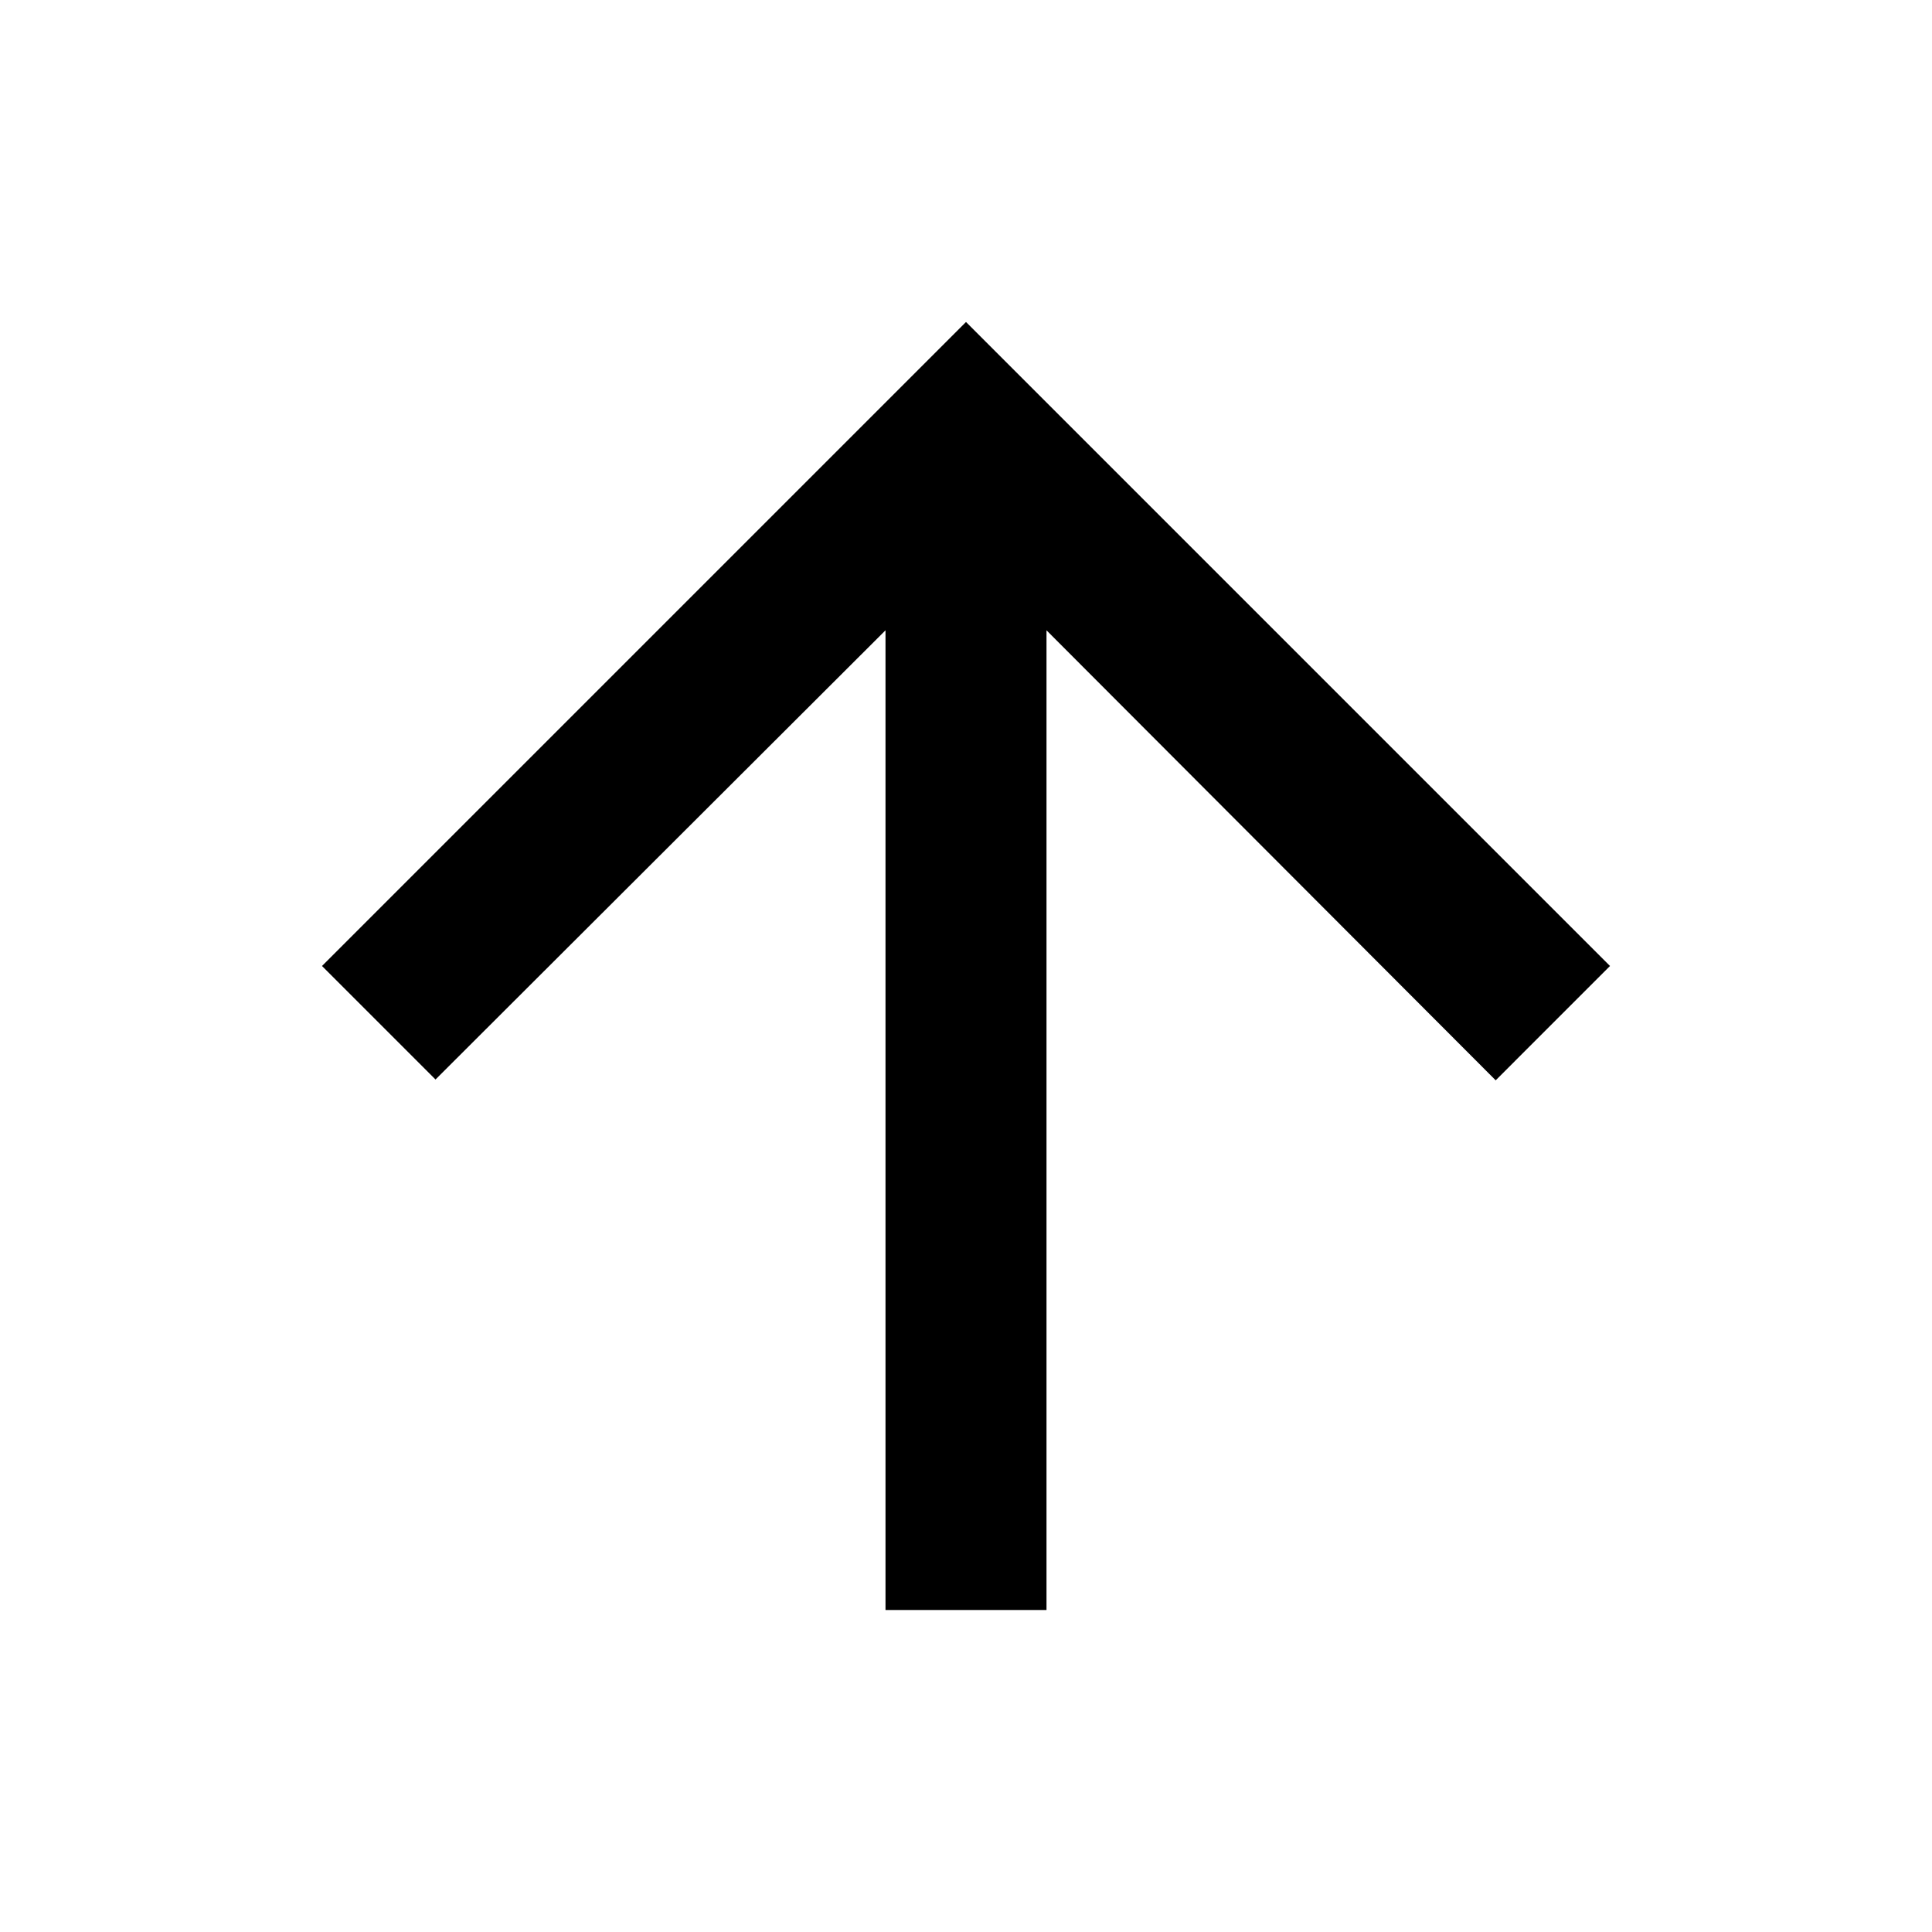
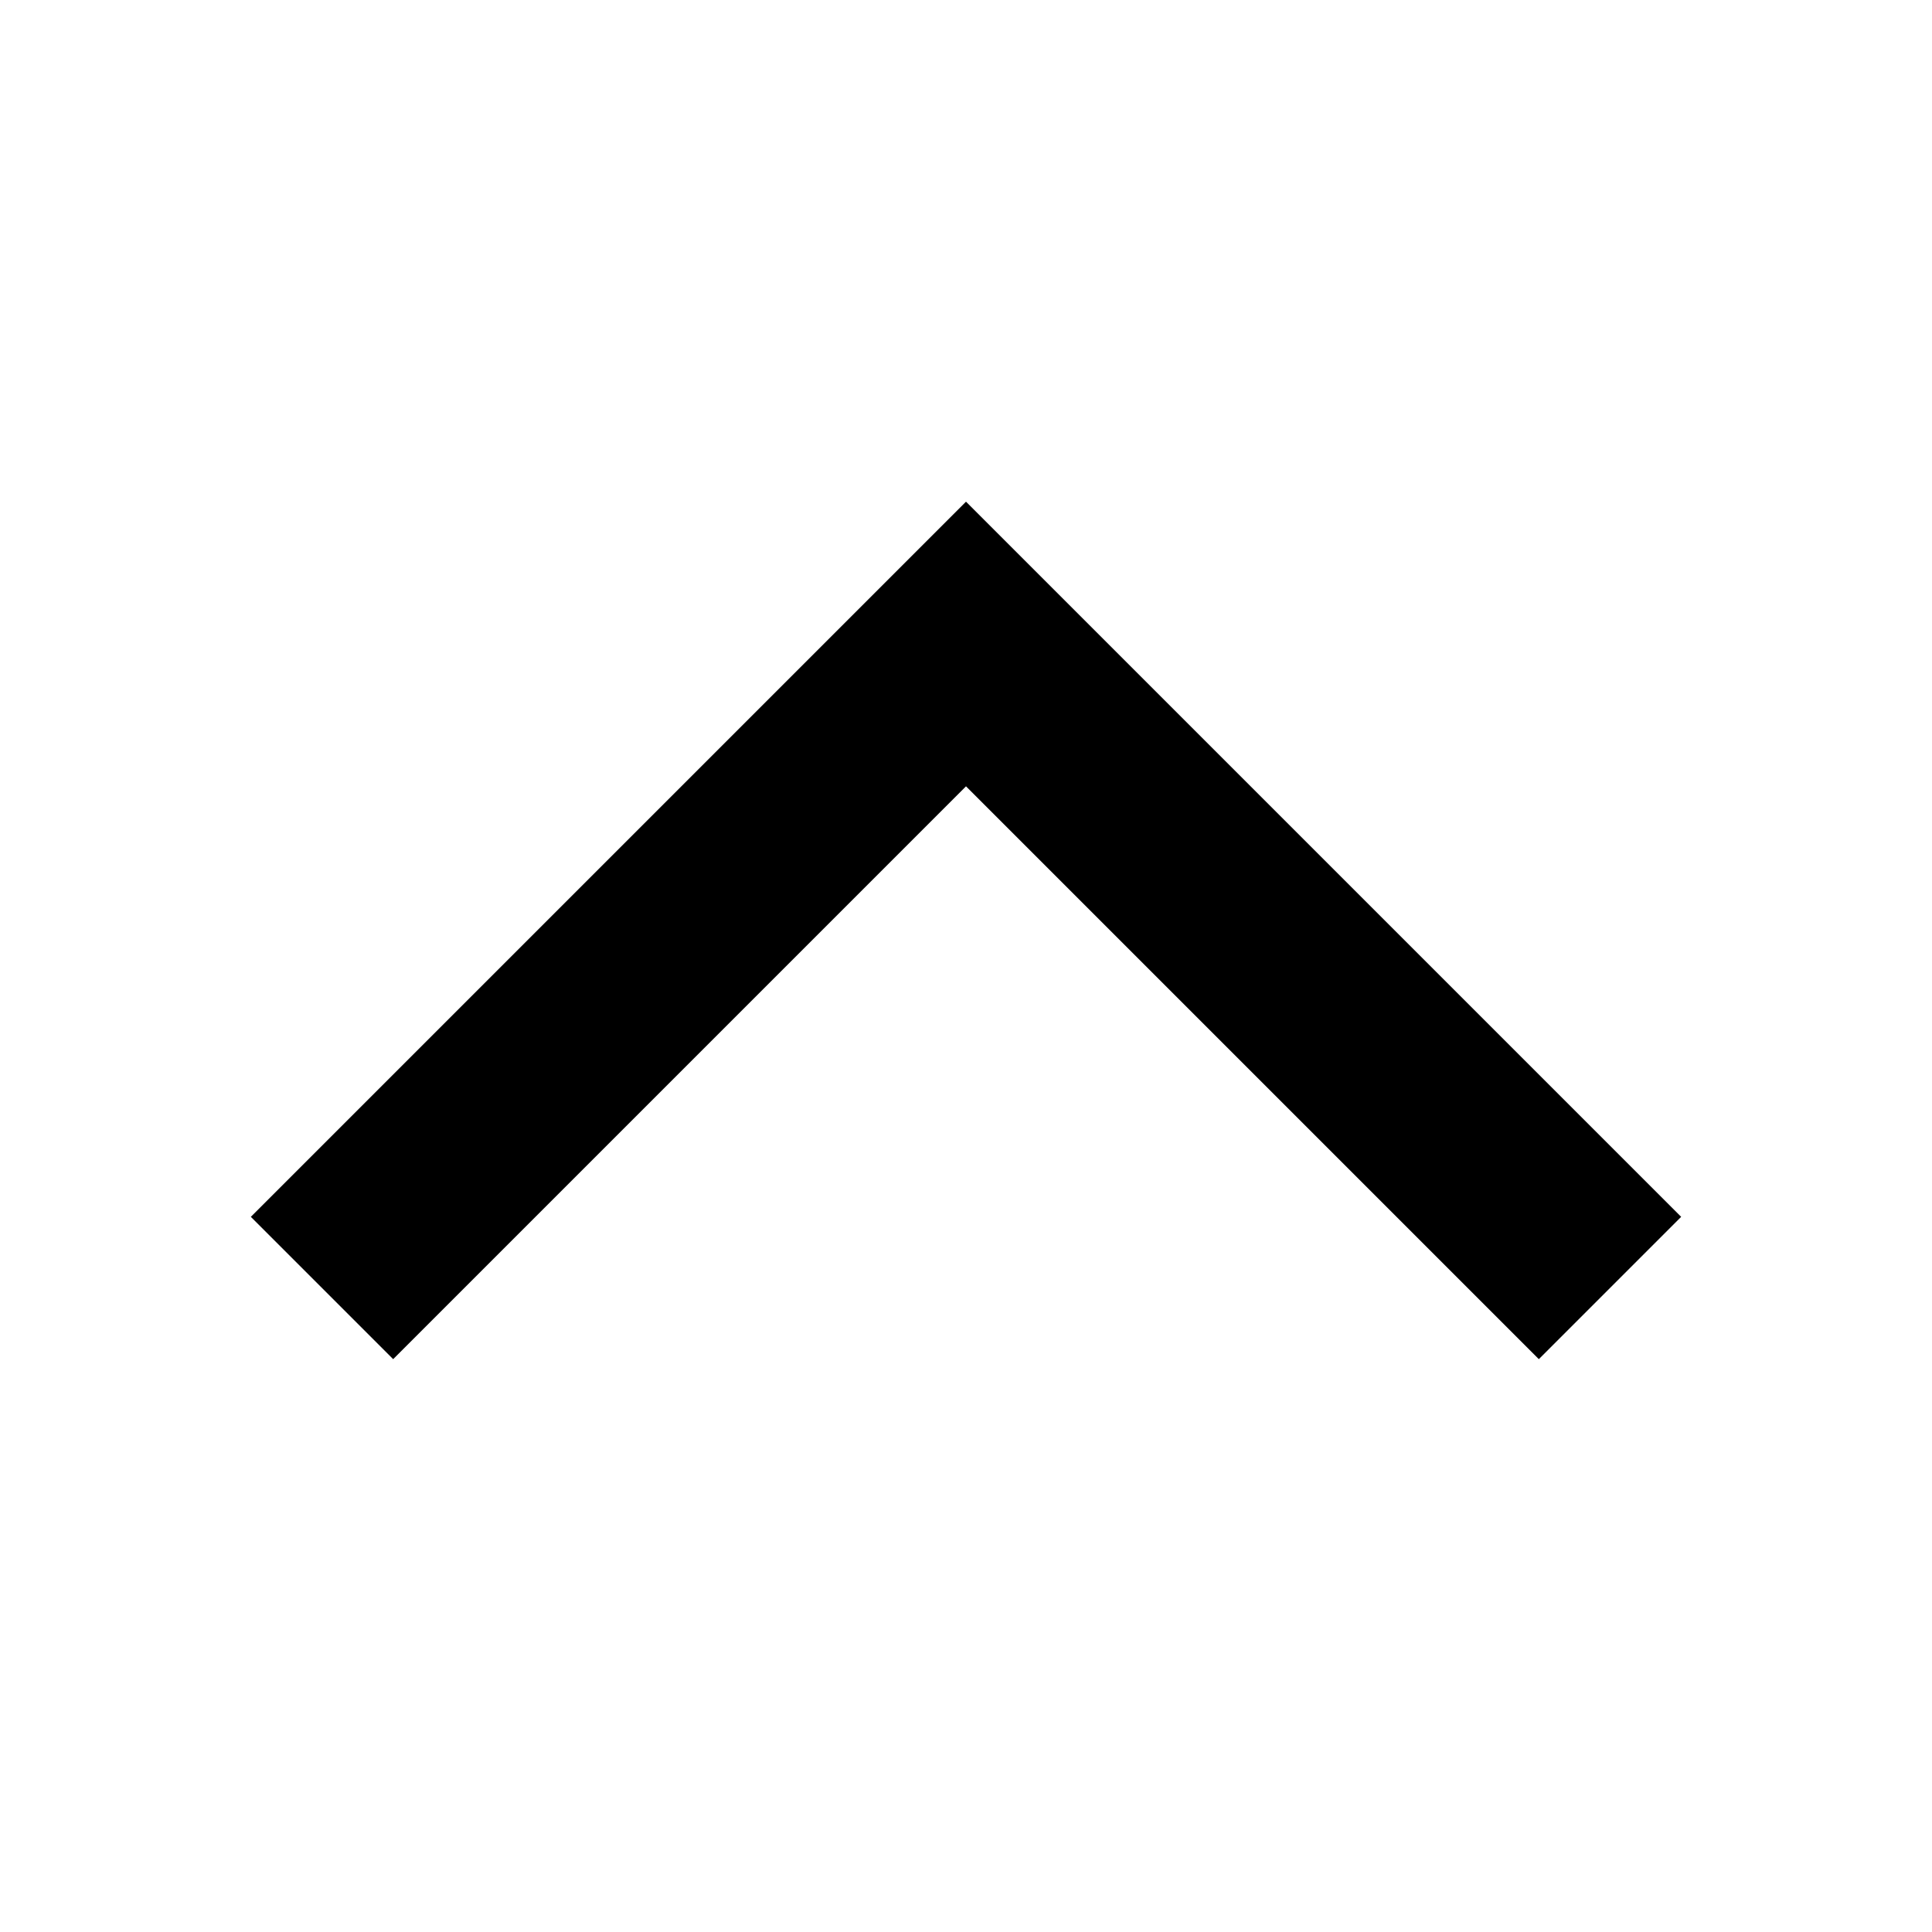
<svg xmlns="http://www.w3.org/2000/svg" width="24" height="24" viewBox="0 0 24 24" fill="currentColor">
-   <path d="M4 12L5.41 13.41L11 7.83V20H13V7.83L18.58 13.42L20 12L12 4L4 12Z" fill="currentColor" />
+   <path fill-rule="evenodd" clip-rule="evenodd" d="M12 6.232L20.884 15.116L19.116 16.884L12 9.768L4.884 16.884L3.116 15.116L12 6.232Z" fill="currentColor" />
</svg>
